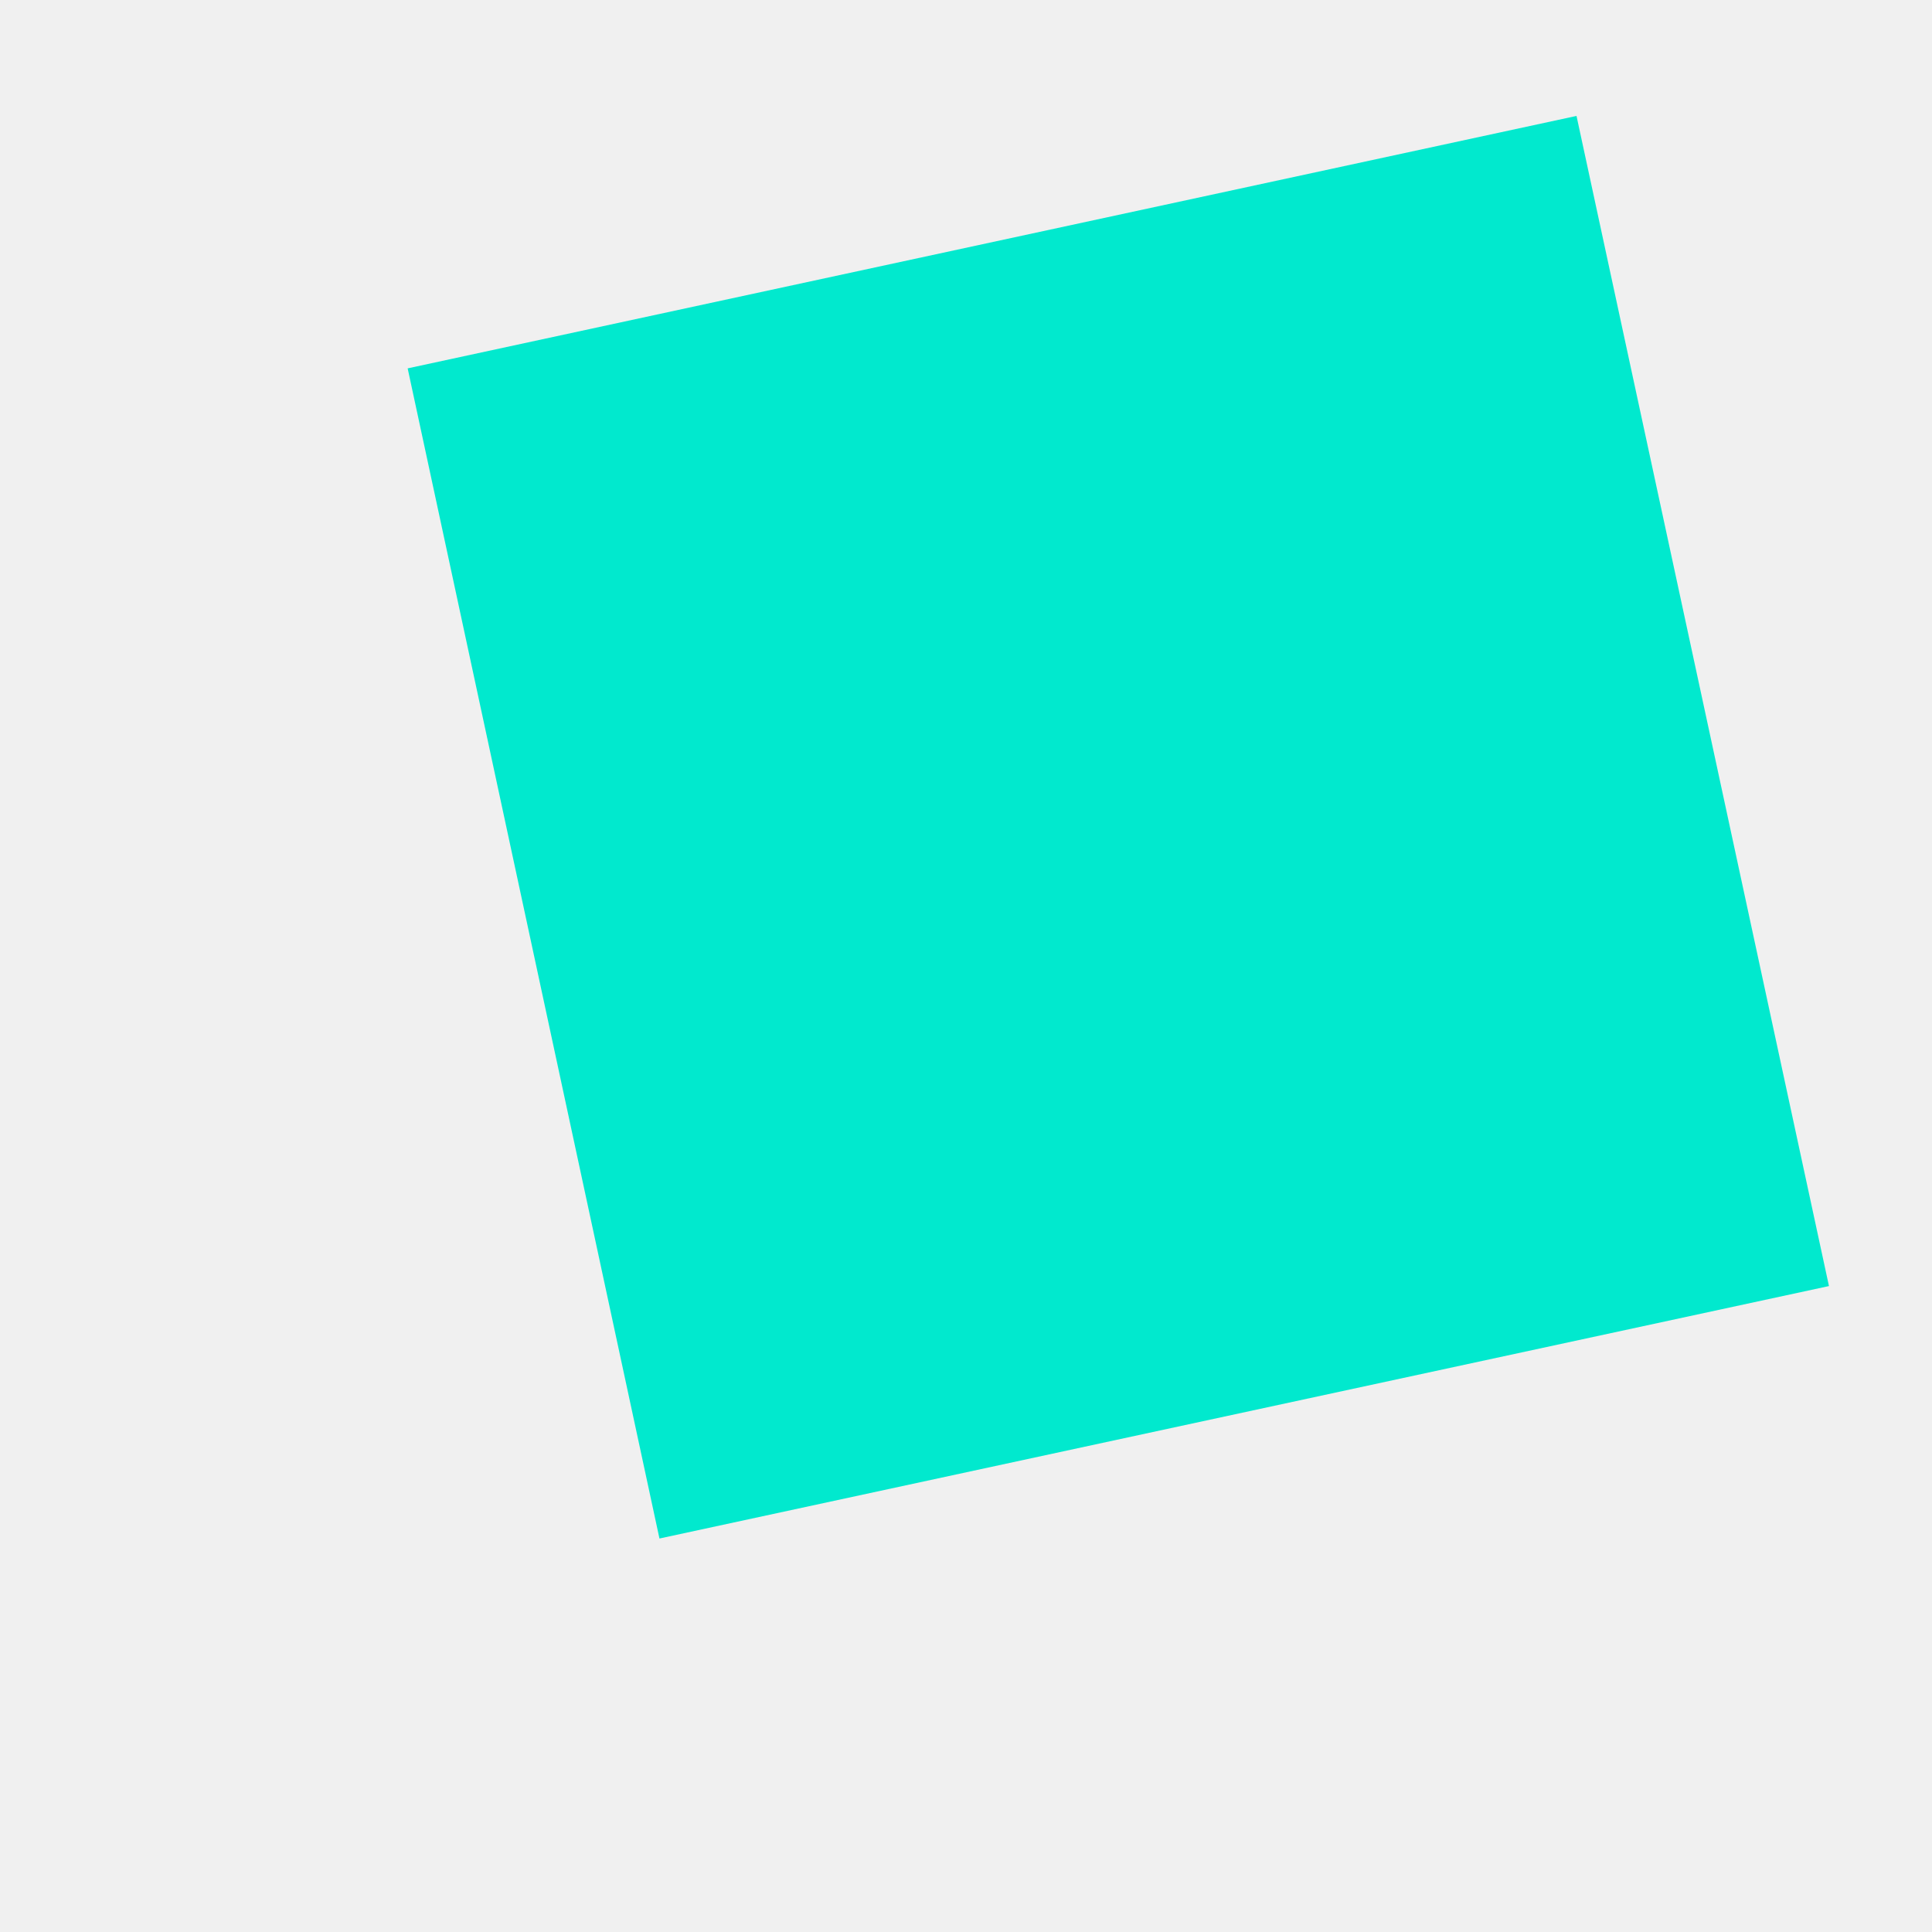
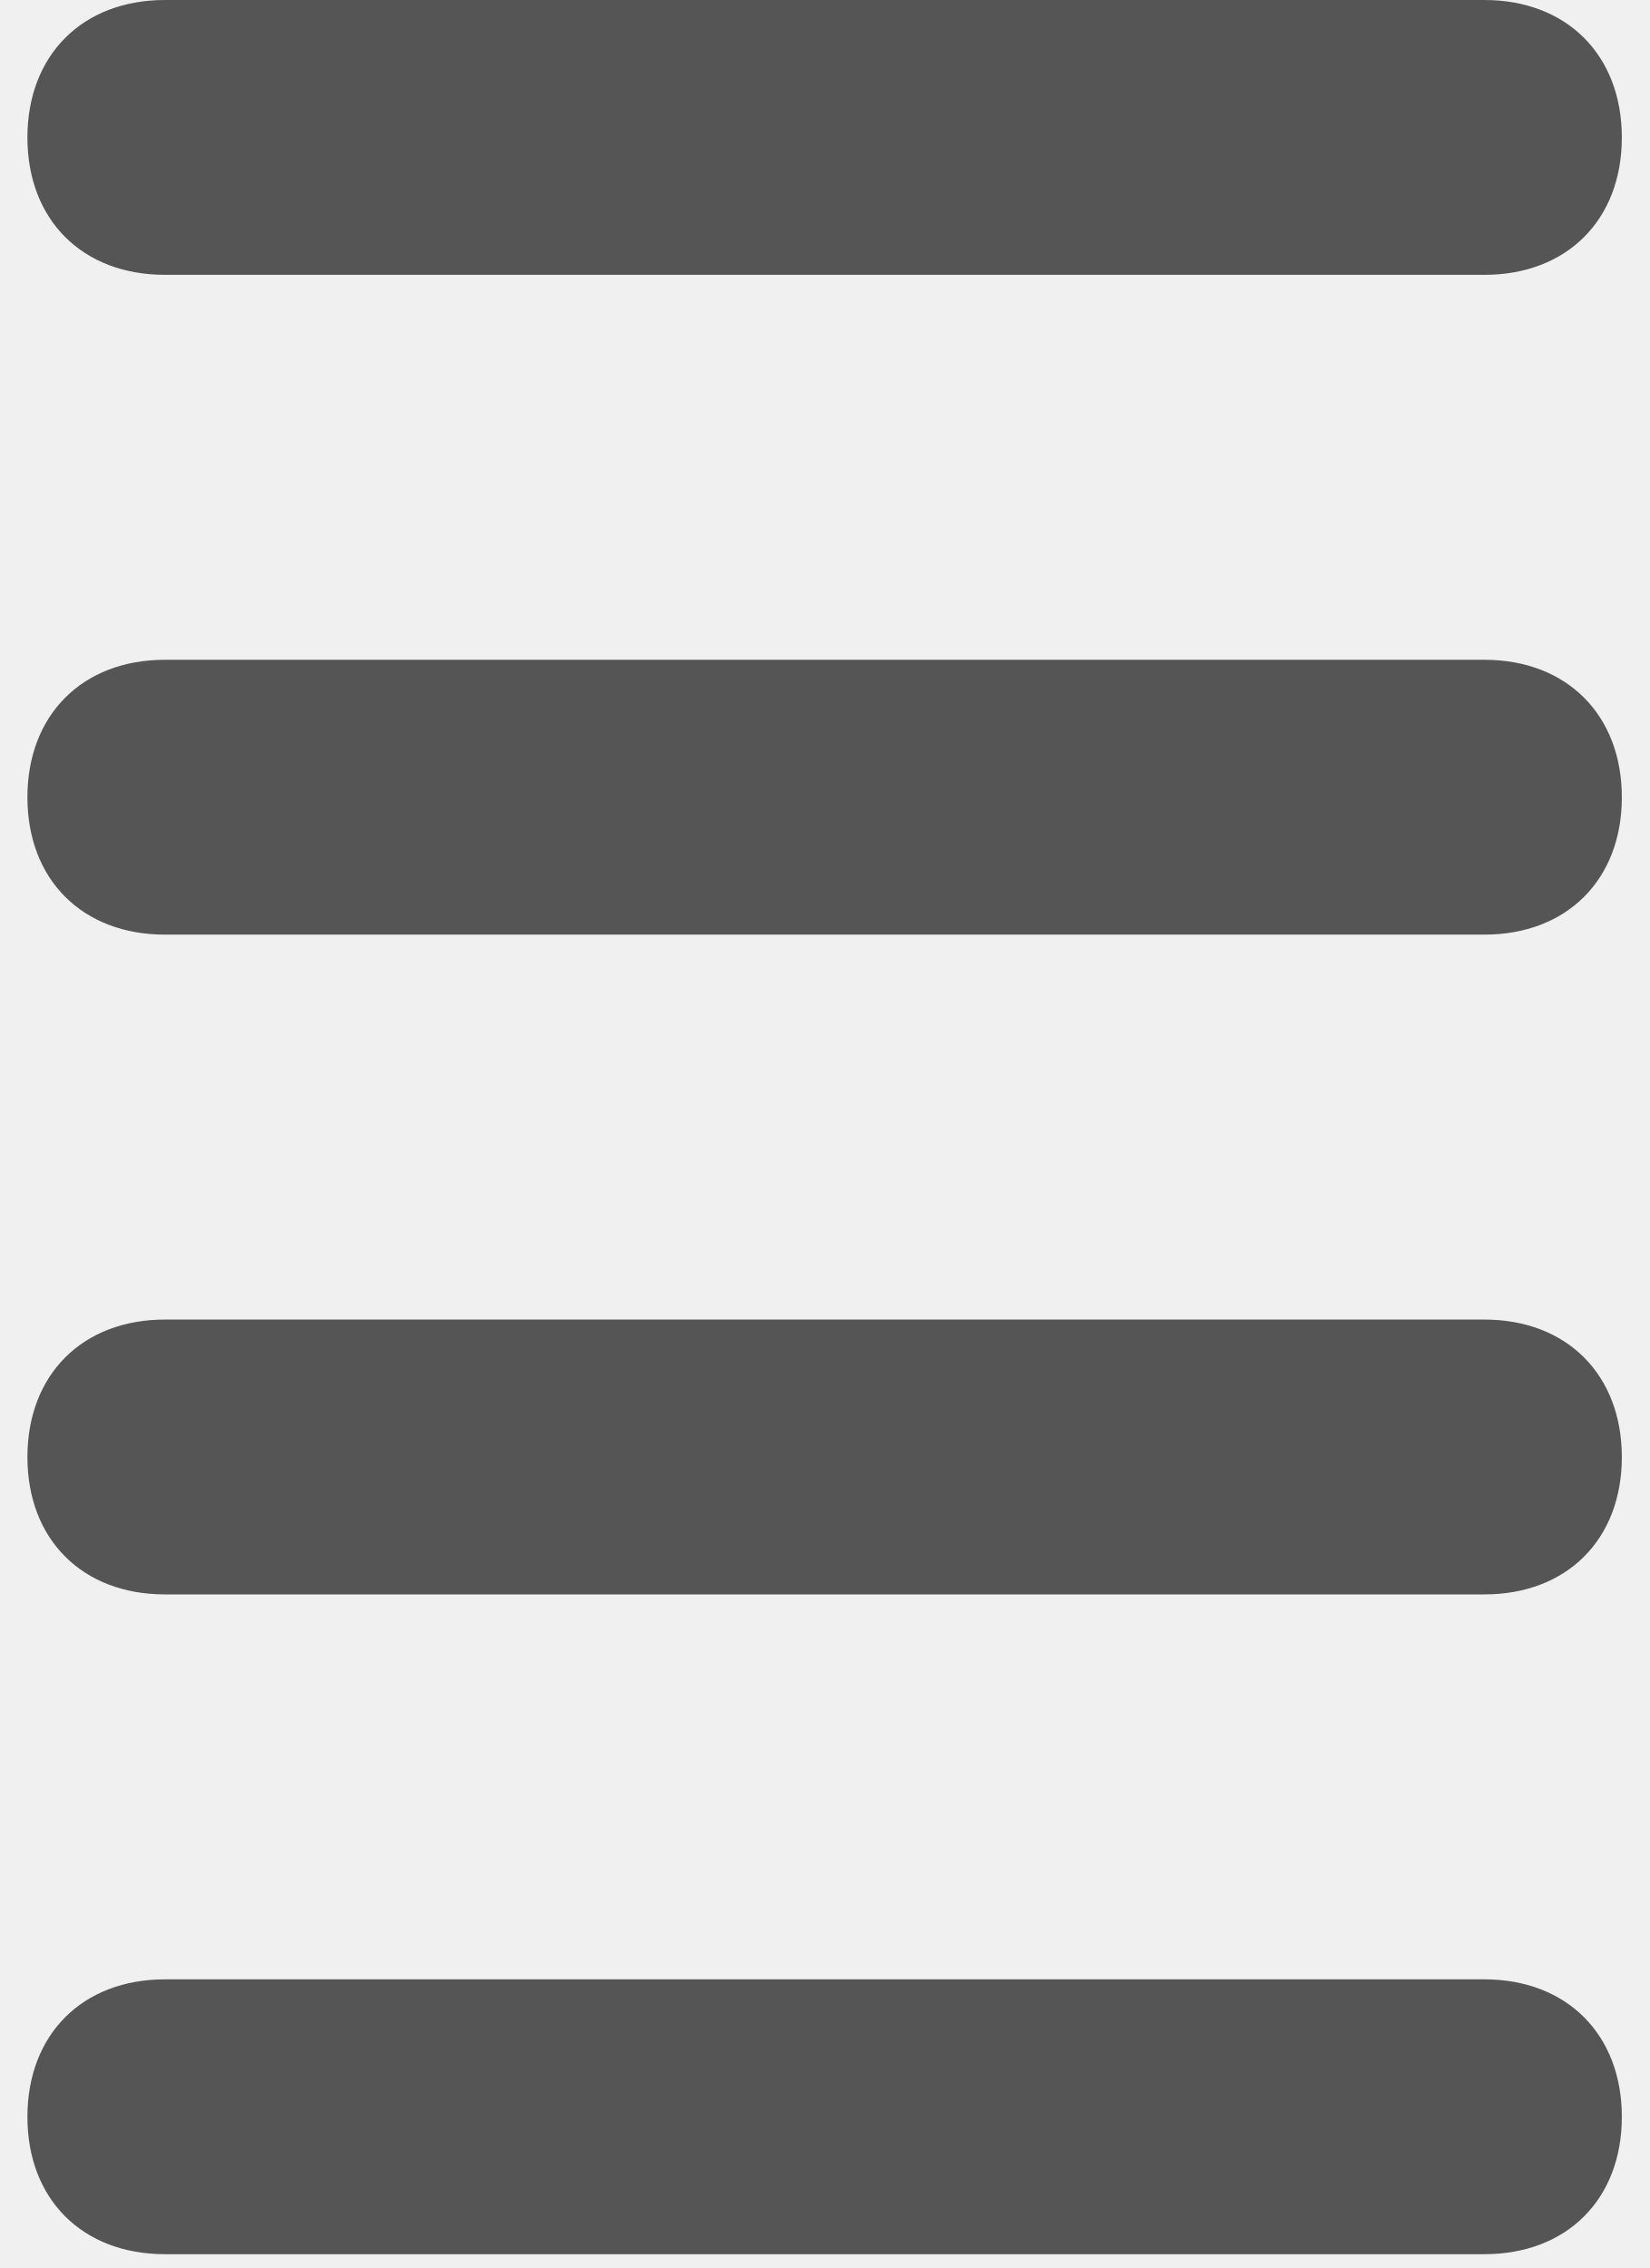
- <svg xmlns="http://www.w3.org/2000/svg" version="1.1" width="3px" height="3px">
+ <svg xmlns="http://www.w3.org/2000/svg" version="1.1" width="8px" height="11px">
  <defs>
    <pattern id="BGPattern" patternUnits="userSpaceOnUse" alignment="0 0" imageRepeat="None" />
-     <mask fill="white" id="Clip1743">
-       <path d="M 2.84 1.997  L 2.448 0.18  L 0.633 0.572  L 1.024 2.389  L 2.84 1.997  Z " fill-rule="evenodd" />
+     <mask fill="white" id="Clip8">
+       <path d="M 7.867 0.667  C 7.867 1.067  7.6 1.333  7.2 1.333  L 0.8 1.333  C 0.4 1.333  0.133 1.067  0.133 0.667  C 0.133 0.267  0.4 0  0.8 0  L 7.2 0  C 7.6 0  7.867 0.267  7.867 0.667  Z M 7.867 3.867  C 7.867 4.267  7.6 4.533  7.2 4.533  L 0.8 4.533  C 0.4 4.533  0.133 4.267  0.133 3.867  C 0.133 3.467  0.4 3.2  0.8 3.2  L 7.2 3.2  C 7.6 3.2  7.867 3.467  7.867 3.867  Z M 7.867 7.067  C 7.867 7.467  7.6 7.733  7.2 7.733  L 0.8 7.733  C 0.4 7.733  0.133 7.467  0.133 7.067  C 0.133 6.667  0.4 6.4  0.8 6.4  L 7.2 6.4  C 7.6 6.4  7.867 6.667  7.867 7.067  Z M 7.867 10.267  C 7.867 10.667  7.6 10.933  7.2 10.933  L 0.8 10.933  C 0.4 10.933  0.133 10.667  0.133 10.267  C 0.133 9.867  0.4 9.6  0.8 9.6  L 7.2 9.6  C 7.6 9.6  7.867 9.867  7.867 10.267  Z " fill-rule="evenodd" />
    </mask>
  </defs>
-   <g transform="matrix(1 0 0 1 -25 -21 )">
-     <path d="M 2.84 1.997  L 2.448 0.18  L 0.633 0.572  L 1.024 2.389  L 2.84 1.997  Z " fill-rule="nonzero" fill="rgba(1, 233, 206, 1)" stroke="none" transform="matrix(1 0 0 1 25 21 )" class="fill" />
-     <path d="M 2.84 1.997  L 2.448 0.18  L 0.633 0.572  L 1.024 2.389  L 2.84 1.997  Z " stroke-width="0" stroke-dasharray="0" stroke="rgba(255, 255, 255, 0)" fill="none" transform="matrix(1 0 0 1 25 21 )" class="stroke" mask="url(#Clip1743)" />
+   <g transform="matrix(1 0 0 1 -47 -280 )">
+     <path d="M 7.867 0.667  C 7.867 1.067  7.6 1.333  7.2 1.333  L 0.8 1.333  C 0.4 1.333  0.133 1.067  0.133 0.667  C 0.133 0.267  0.4 0  0.8 0  L 7.2 0  C 7.6 0  7.867 0.267  7.867 0.667  Z M 7.867 3.867  C 7.867 4.267  7.6 4.533  7.2 4.533  L 0.8 4.533  C 0.4 4.533  0.133 4.267  0.133 3.867  C 0.133 3.467  0.4 3.2  0.8 3.2  L 7.2 3.2  C 7.6 3.2  7.867 3.467  7.867 3.867  Z M 7.867 7.067  C 7.867 7.467  7.6 7.733  7.2 7.733  L 0.8 7.733  C 0.4 7.733  0.133 7.467  0.133 7.067  C 0.133 6.667  0.4 6.4  0.8 6.4  L 7.2 6.4  C 7.6 6.4  7.867 6.667  7.867 7.067  Z M 7.867 10.267  C 7.867 10.667  7.6 10.933  7.2 10.933  L 0.8 10.933  C 0.4 10.933  0.133 10.667  0.133 10.267  C 0.133 9.867  0.4 9.6  0.8 9.6  L 7.2 9.6  C 7.6 9.6  7.867 9.867  7.867 10.267  Z " fill-rule="nonzero" fill="rgba(85, 85, 85, 1)" stroke="none" transform="matrix(1 0 0 1 47 280 )" class="fill" />
+     <path d="M 7.867 0.667  C 7.867 1.067  7.6 1.333  7.2 1.333  L 0.8 1.333  C 0.4 1.333  0.133 1.067  0.133 0.667  C 0.133 0.267  0.4 0  0.8 0  L 7.2 0  C 7.6 0  7.867 0.267  7.867 0.667  Z " stroke-width="0" stroke-dasharray="0" stroke="rgba(255, 255, 255, 0)" fill="none" transform="matrix(1 0 0 1 47 280 )" class="stroke" mask="url(#Clip8)" />
+     <path d="M 7.867 3.867  C 7.867 4.267  7.6 4.533  7.2 4.533  L 0.8 4.533  C 0.4 4.533  0.133 4.267  0.133 3.867  C 0.133 3.467  0.4 3.2  0.8 3.2  L 7.2 3.2  C 7.6 3.2  7.867 3.467  7.867 3.867  Z " stroke-width="0" stroke-dasharray="0" stroke="rgba(255, 255, 255, 0)" fill="none" transform="matrix(1 0 0 1 47 280 )" class="stroke" mask="url(#Clip8)" />
+     <path d="M 7.867 7.067  C 7.867 7.467  7.6 7.733  7.2 7.733  L 0.8 7.733  C 0.4 7.733  0.133 7.467  0.133 7.067  C 0.133 6.667  0.4 6.4  0.8 6.4  L 7.2 6.4  C 7.6 6.4  7.867 6.667  7.867 7.067  Z " stroke-width="0" stroke-dasharray="0" stroke="rgba(255, 255, 255, 0)" fill="none" transform="matrix(1 0 0 1 47 280 )" class="stroke" mask="url(#Clip8)" />
+     <path d="M 7.867 10.267  C 7.867 10.667  7.6 10.933  7.2 10.933  L 0.8 10.933  C 0.4 10.933  0.133 10.667  0.133 10.267  C 0.133 9.867  0.4 9.6  0.8 9.6  L 7.2 9.6  C 7.6 9.6  7.867 9.867  7.867 10.267  Z " stroke-width="0" stroke-dasharray="0" stroke="rgba(255, 255, 255, 0)" fill="none" transform="matrix(1 0 0 1 47 280 )" class="stroke" mask="url(#Clip8)" />
  </g>
</svg>
